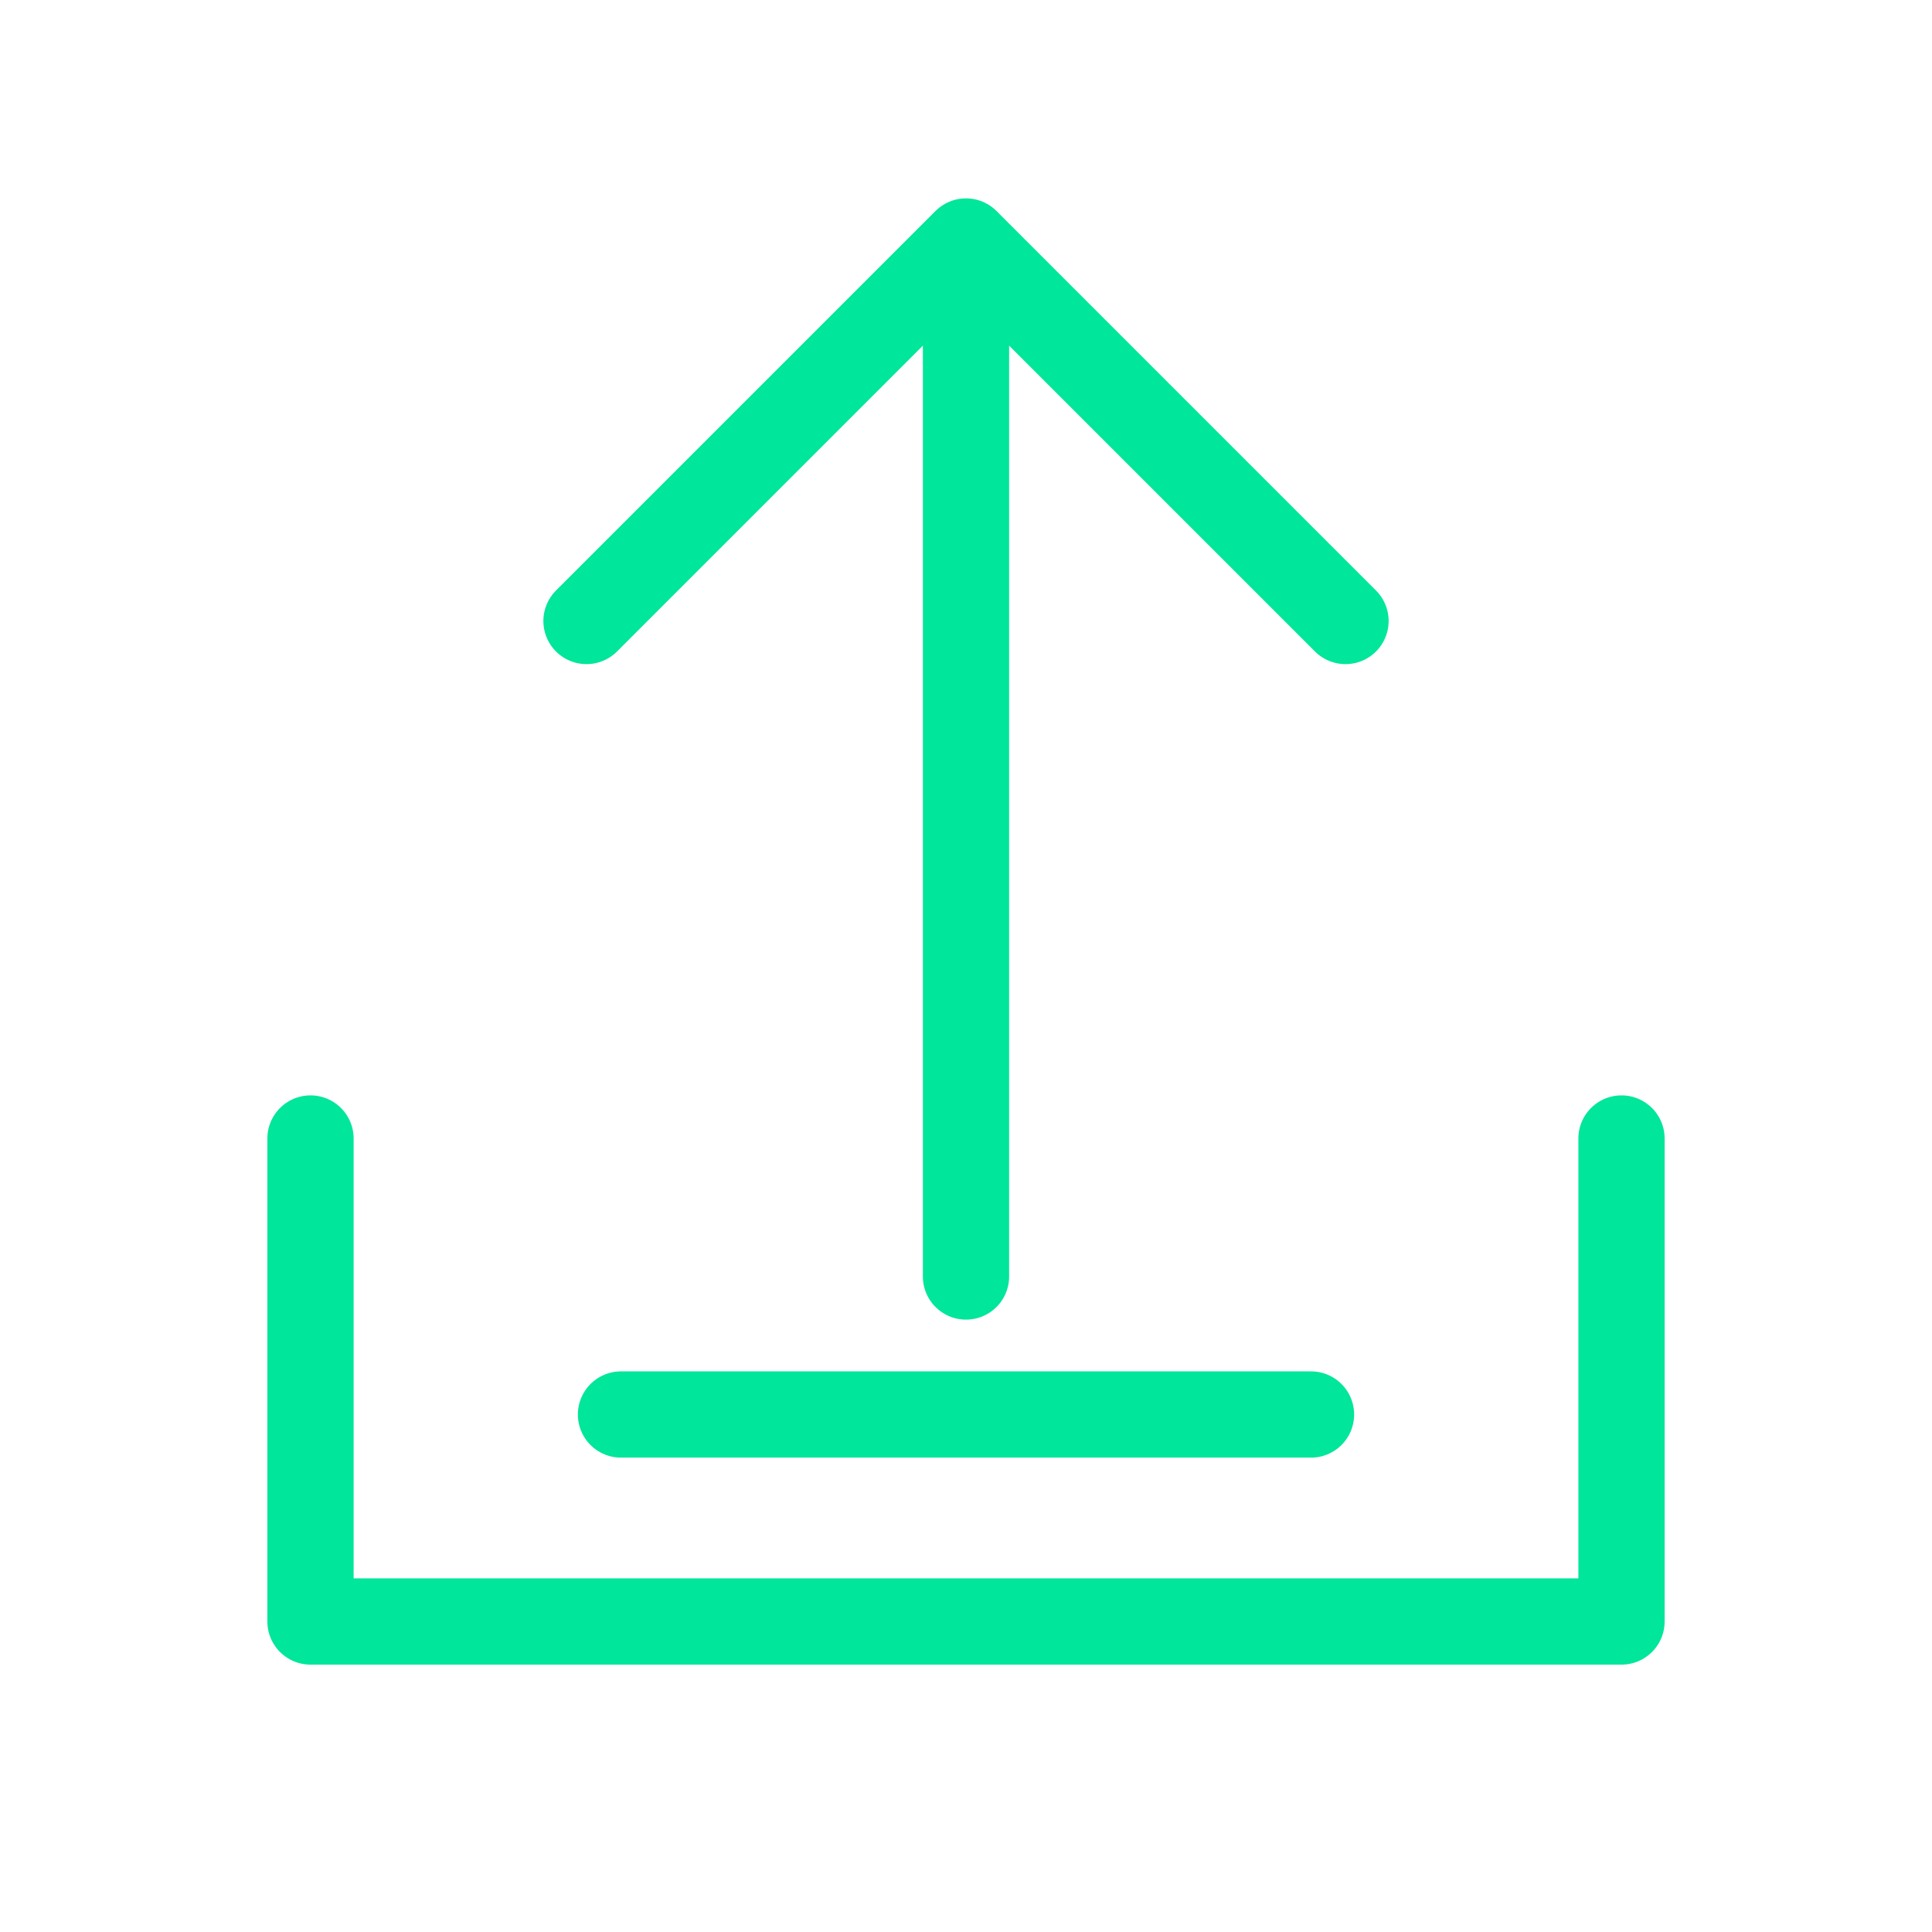
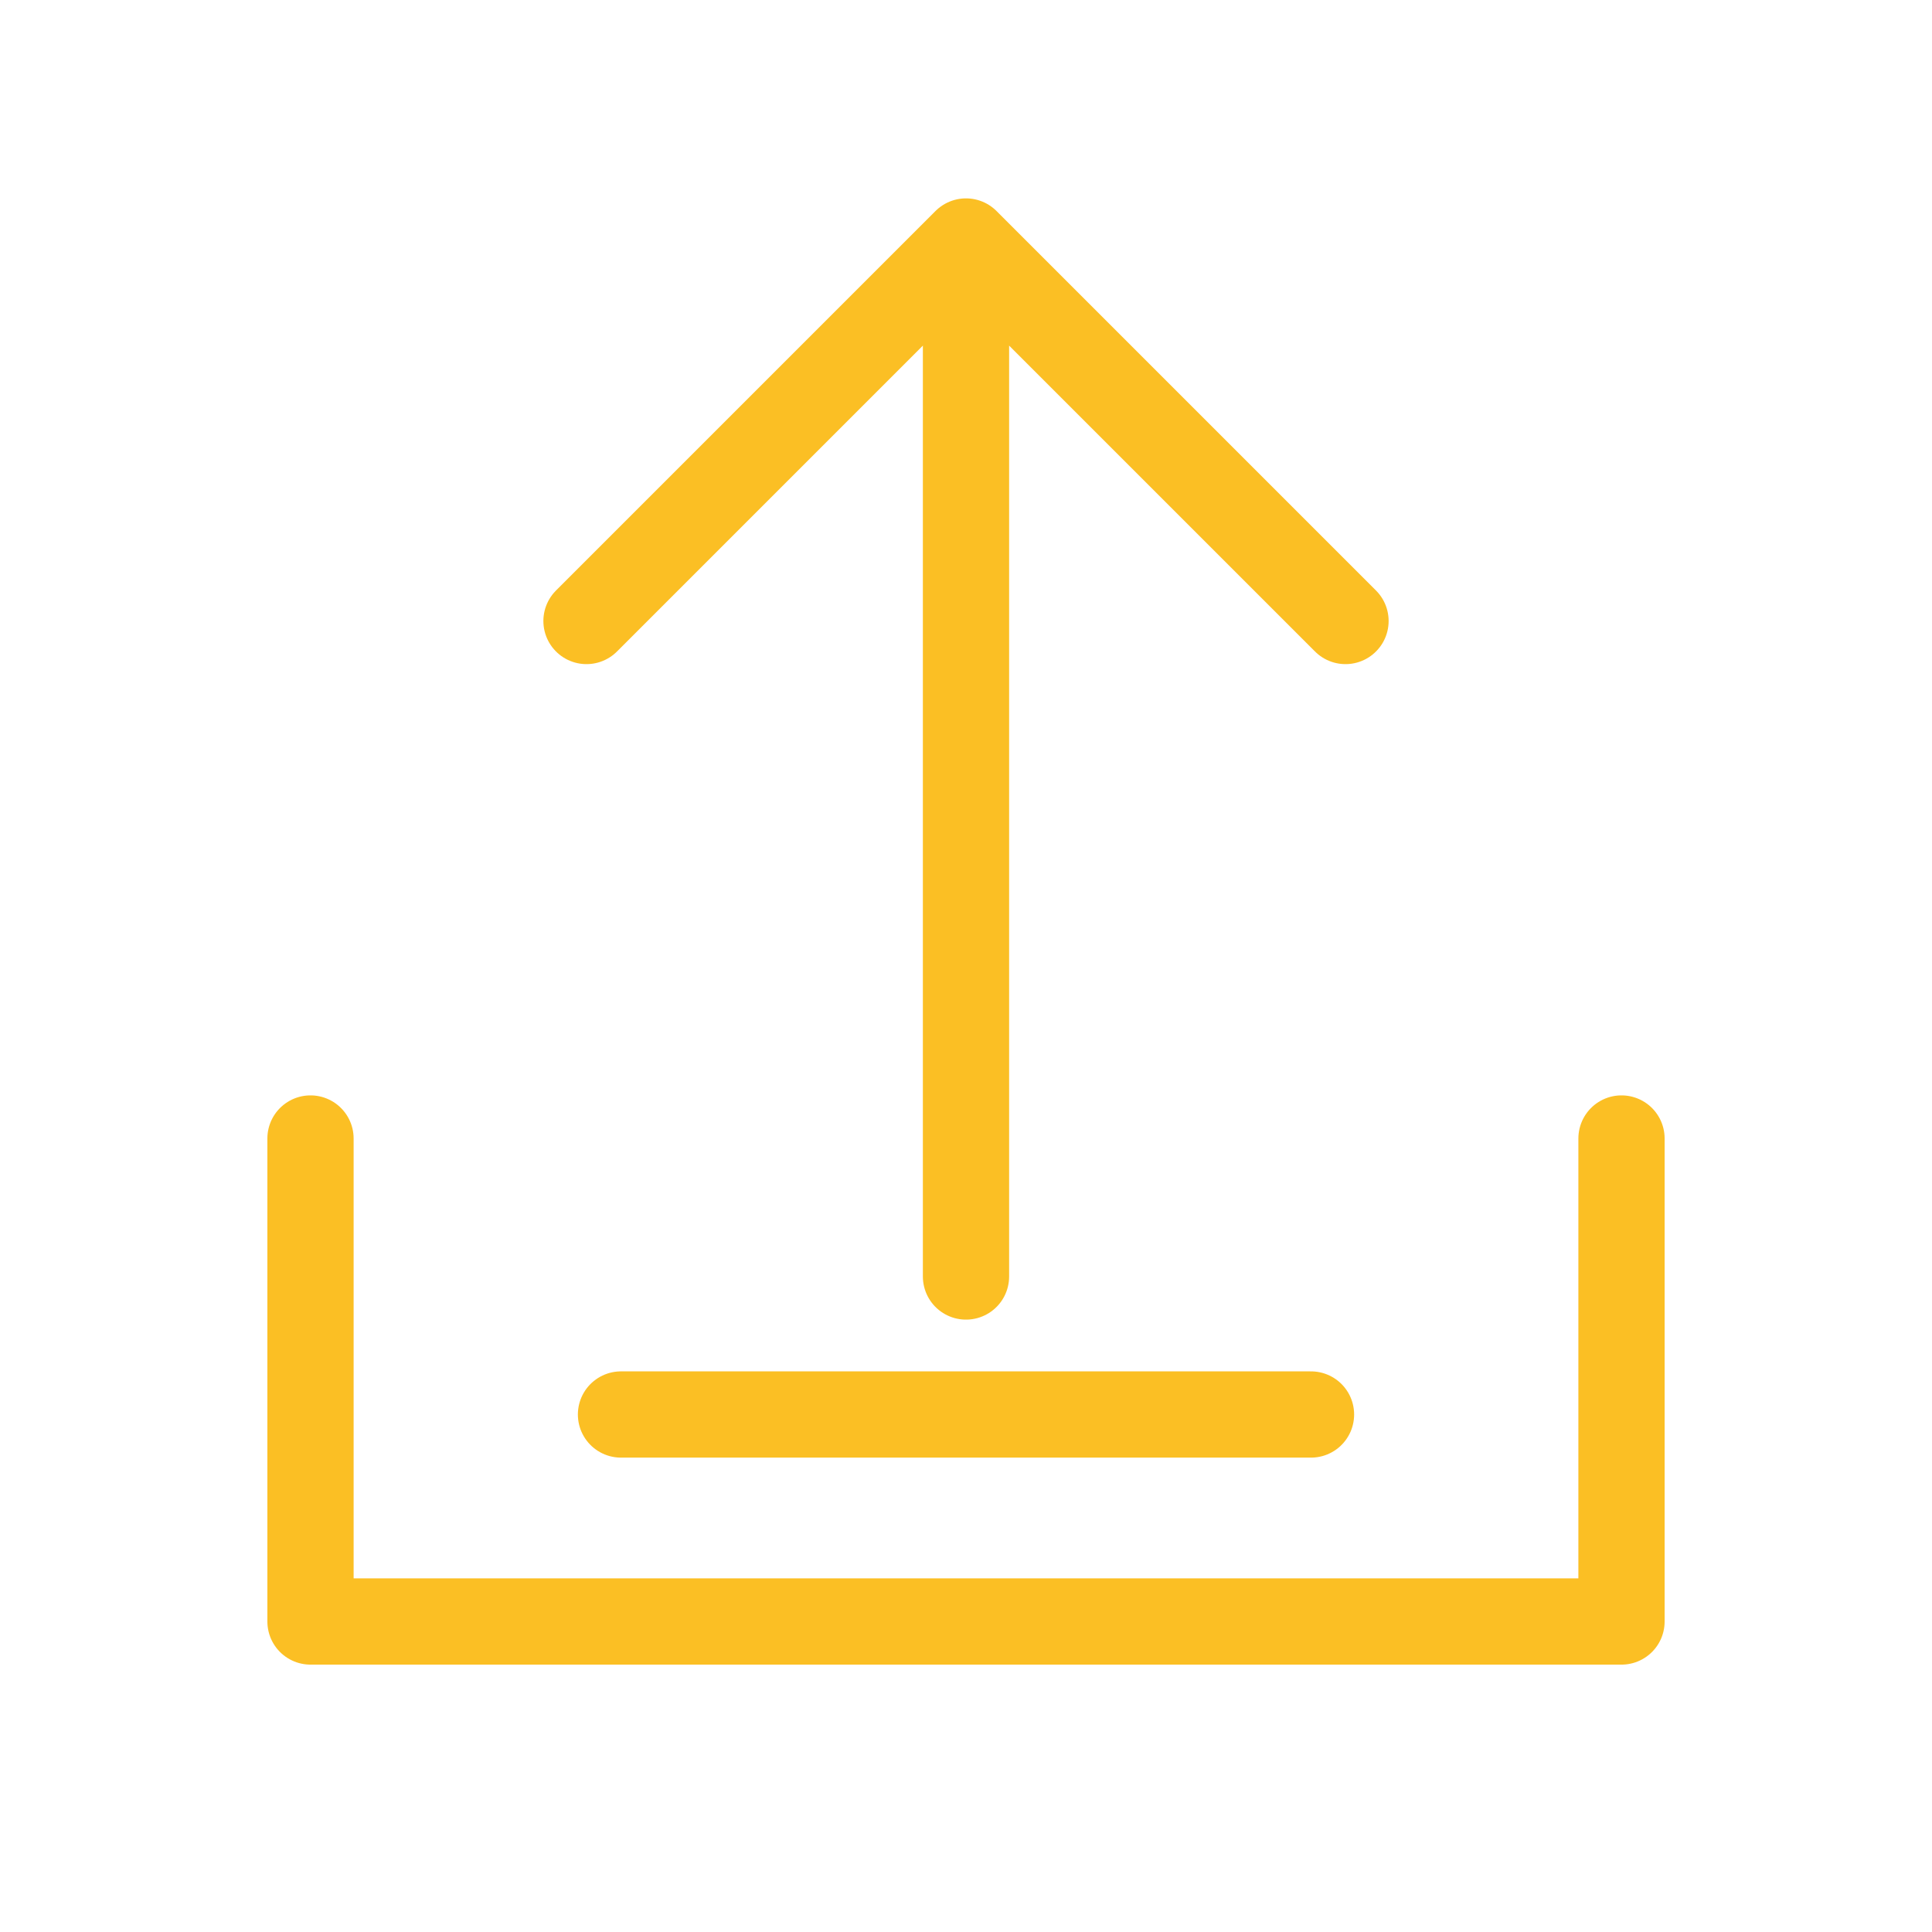
- <svg xmlns="http://www.w3.org/2000/svg" viewBox="0 0 56 56" fill="none" stroke="#00e69a" stroke-width="2.5" stroke-linecap="round" stroke-linejoin="round">
+ <svg xmlns="http://www.w3.org/2000/svg" viewBox="0 0 56 56" fill="none" stroke="#fbbf24" stroke-width="2.5" stroke-linecap="round" stroke-linejoin="round">
  <path d="M28 37V7m-11 11L28 7l11 11M9 33v14h38V33" />
  <path d="M18 41h20" />
</svg>
